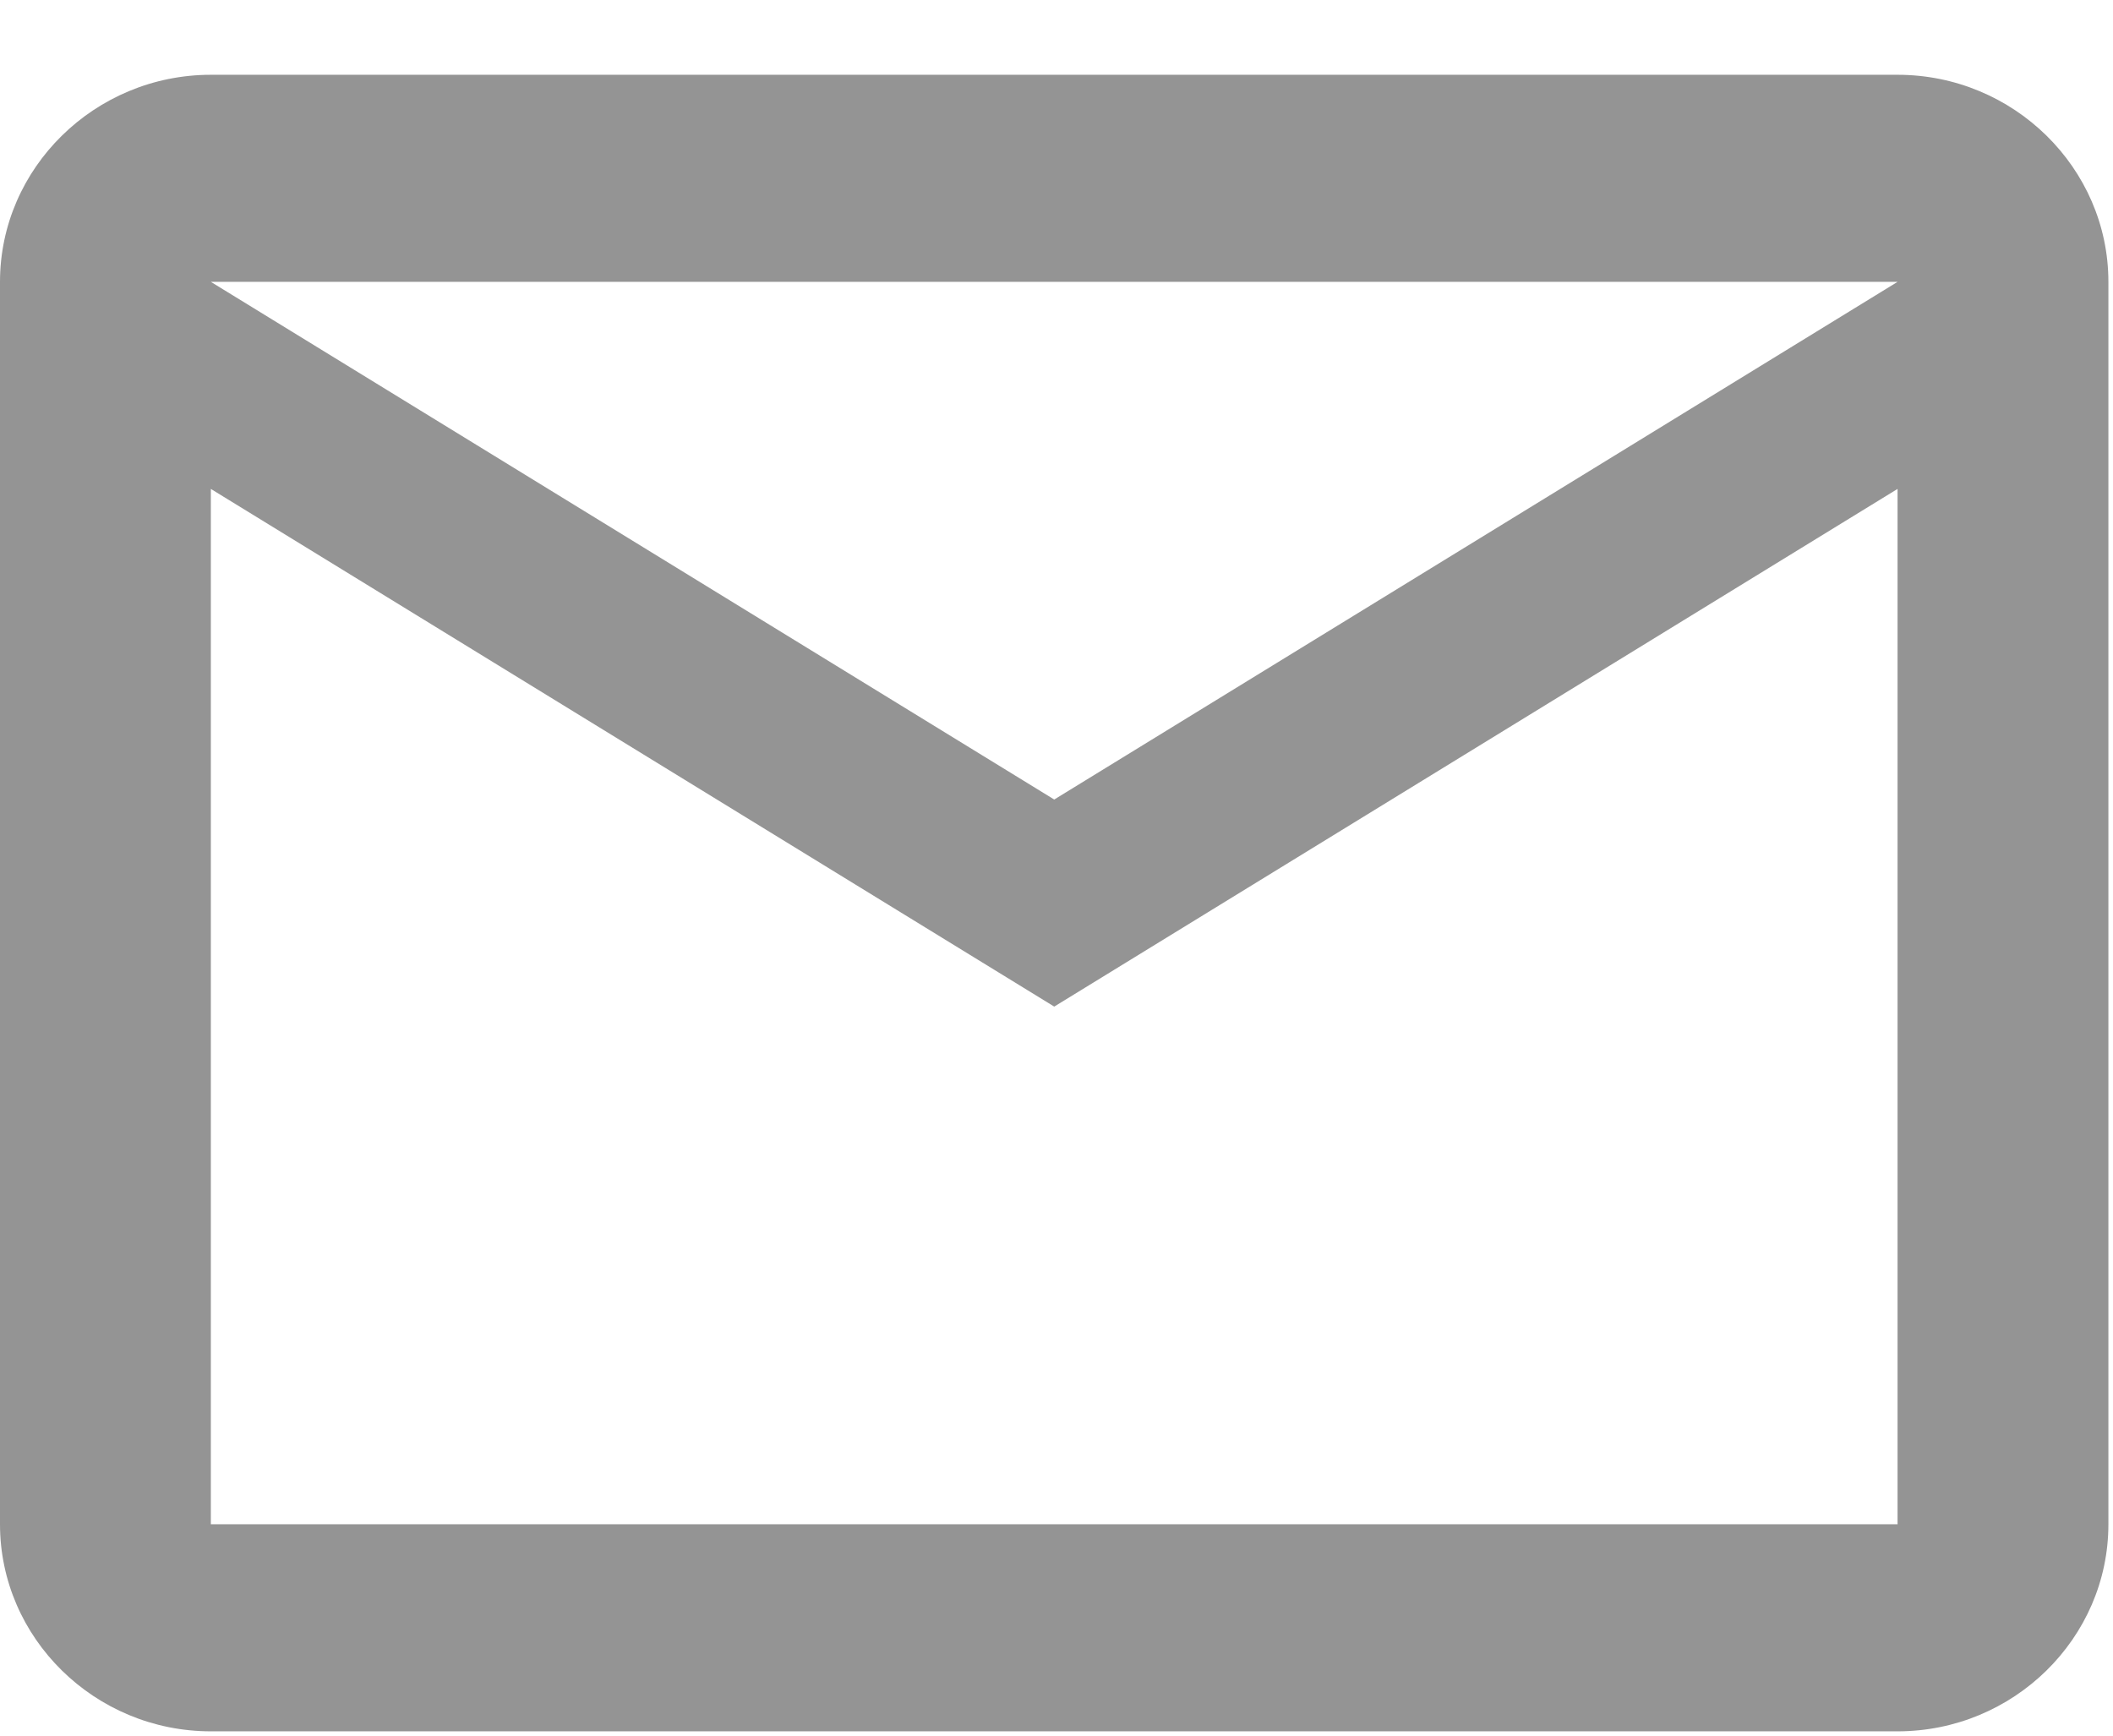
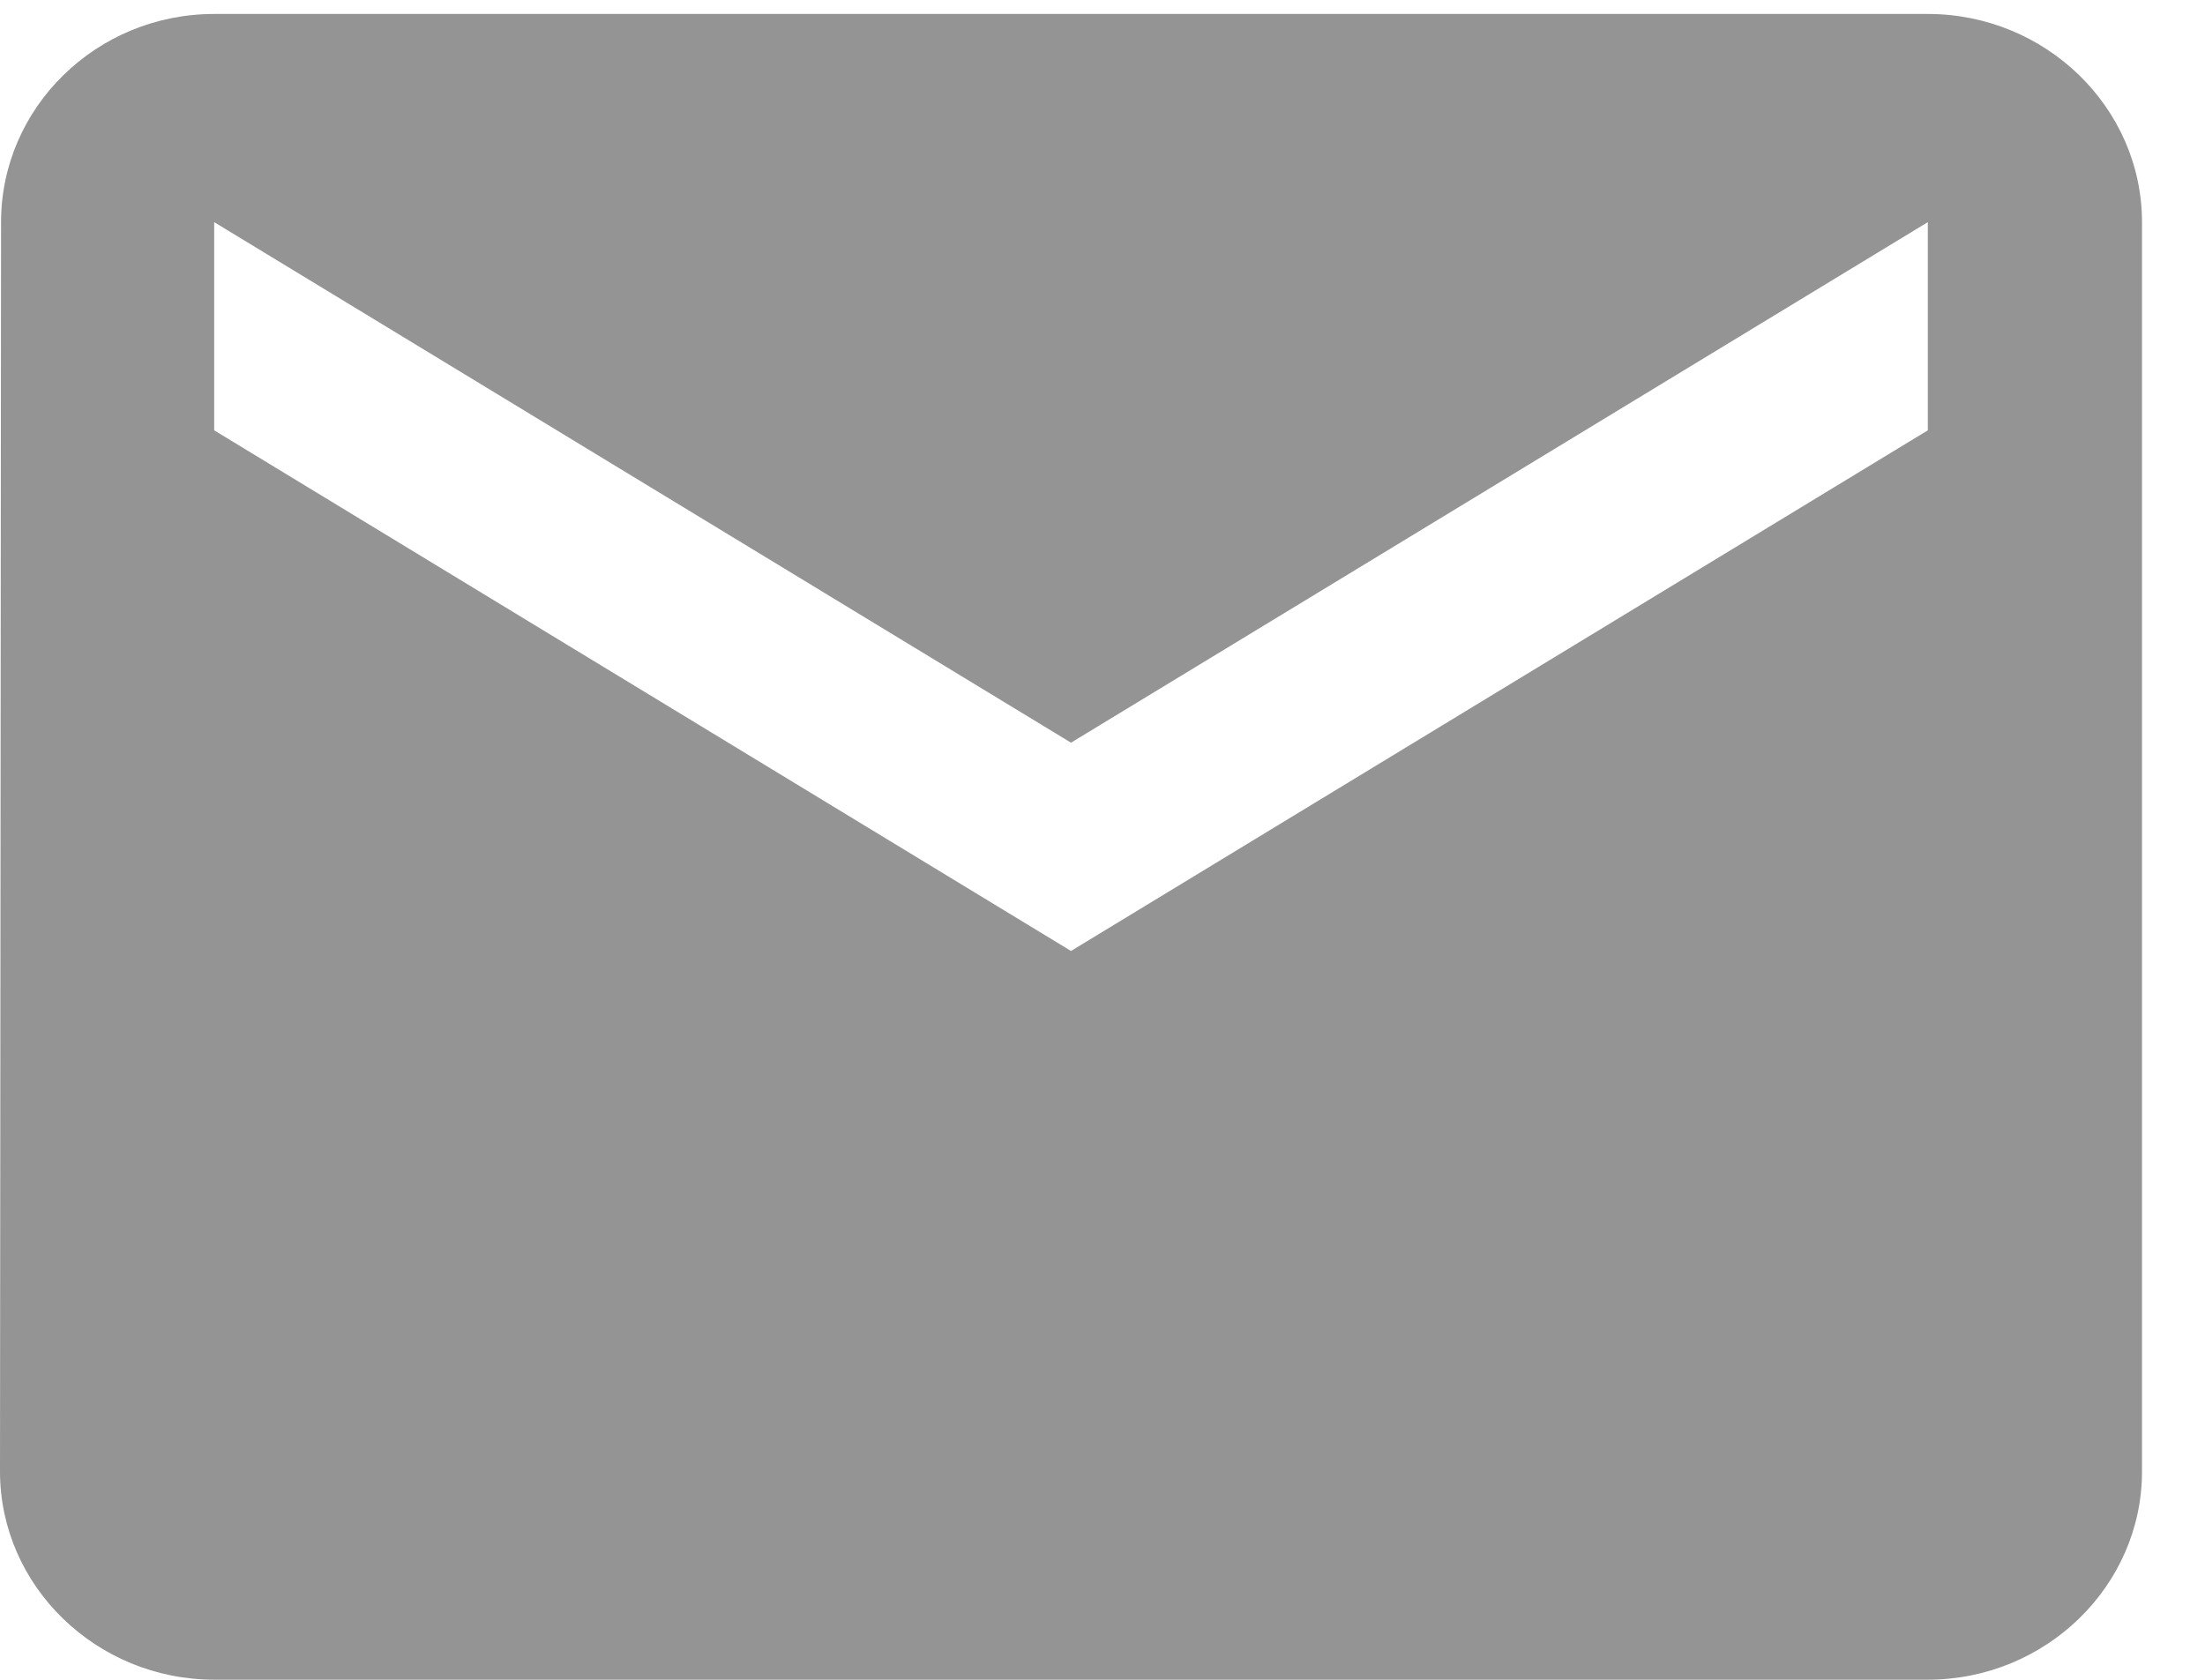
- <svg xmlns="http://www.w3.org/2000/svg" width="28" height="23" viewBox="0 0 28 23" fill="none">
-   <path d="M27.939 3.735C27.939 2.226 26.682 0.991 25.145 0.991H2.794C1.257 0.991 0 2.226 0 3.735V20.199C0 21.709 1.257 22.943 2.794 22.943H25.145C26.682 22.943 27.939 21.709 27.939 20.199V3.735ZM25.145 3.735L13.97 10.595L2.794 3.735H25.145ZM25.145 20.199H2.794V6.479L13.97 13.339L25.145 6.479V20.199Z" fill="#949494" />
+ <svg xmlns="http://www.w3.org/2000/svg" width="21" height="16" viewBox="0 0 21 16" fill="none">
+   <path d="M18.36 0.133H2.04C0.918 0.133 0.01 1.025 0.01 2.116L0 14.016C0 15.107 0.918 15.999 2.04 15.999H18.36C19.482 15.999 20.4 15.107 20.4 14.016V2.116C20.4 1.025 19.482 0.133 18.36 0.133ZM18.36 4.099L10.2 9.058L2.04 4.099V2.116L10.2 7.074L18.36 2.116V4.099Z" fill="#949494" />
</svg>
